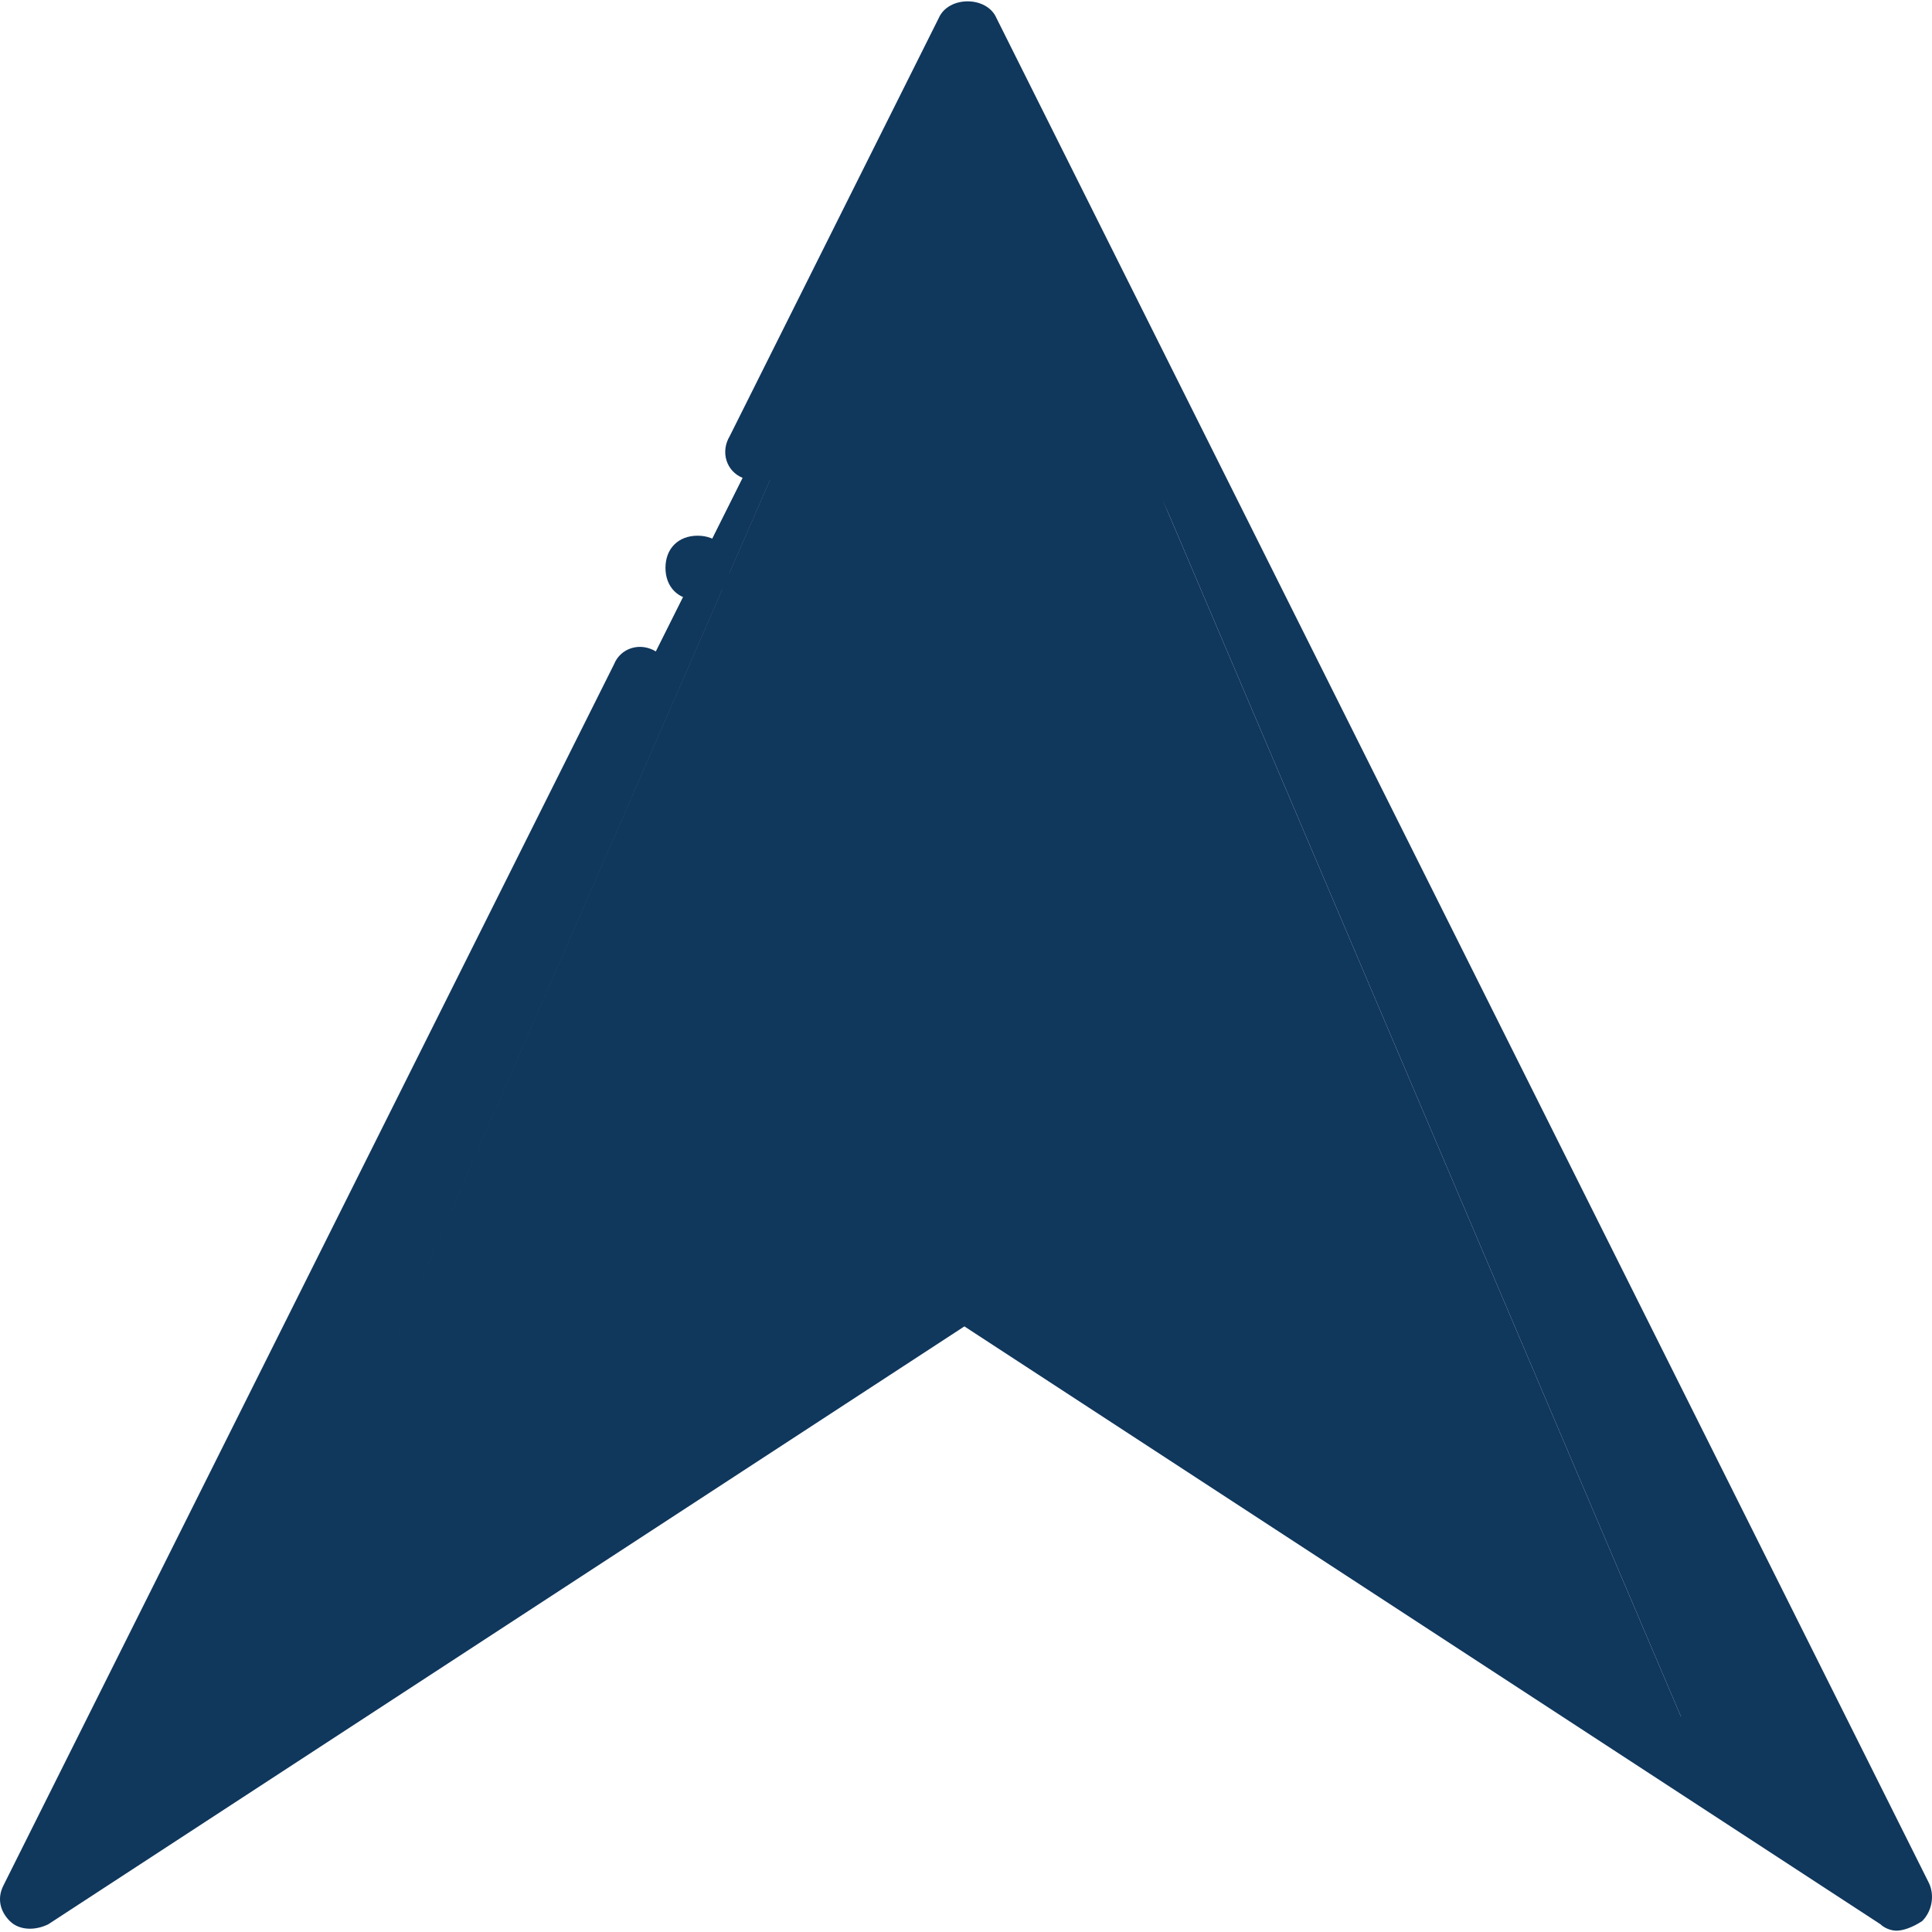
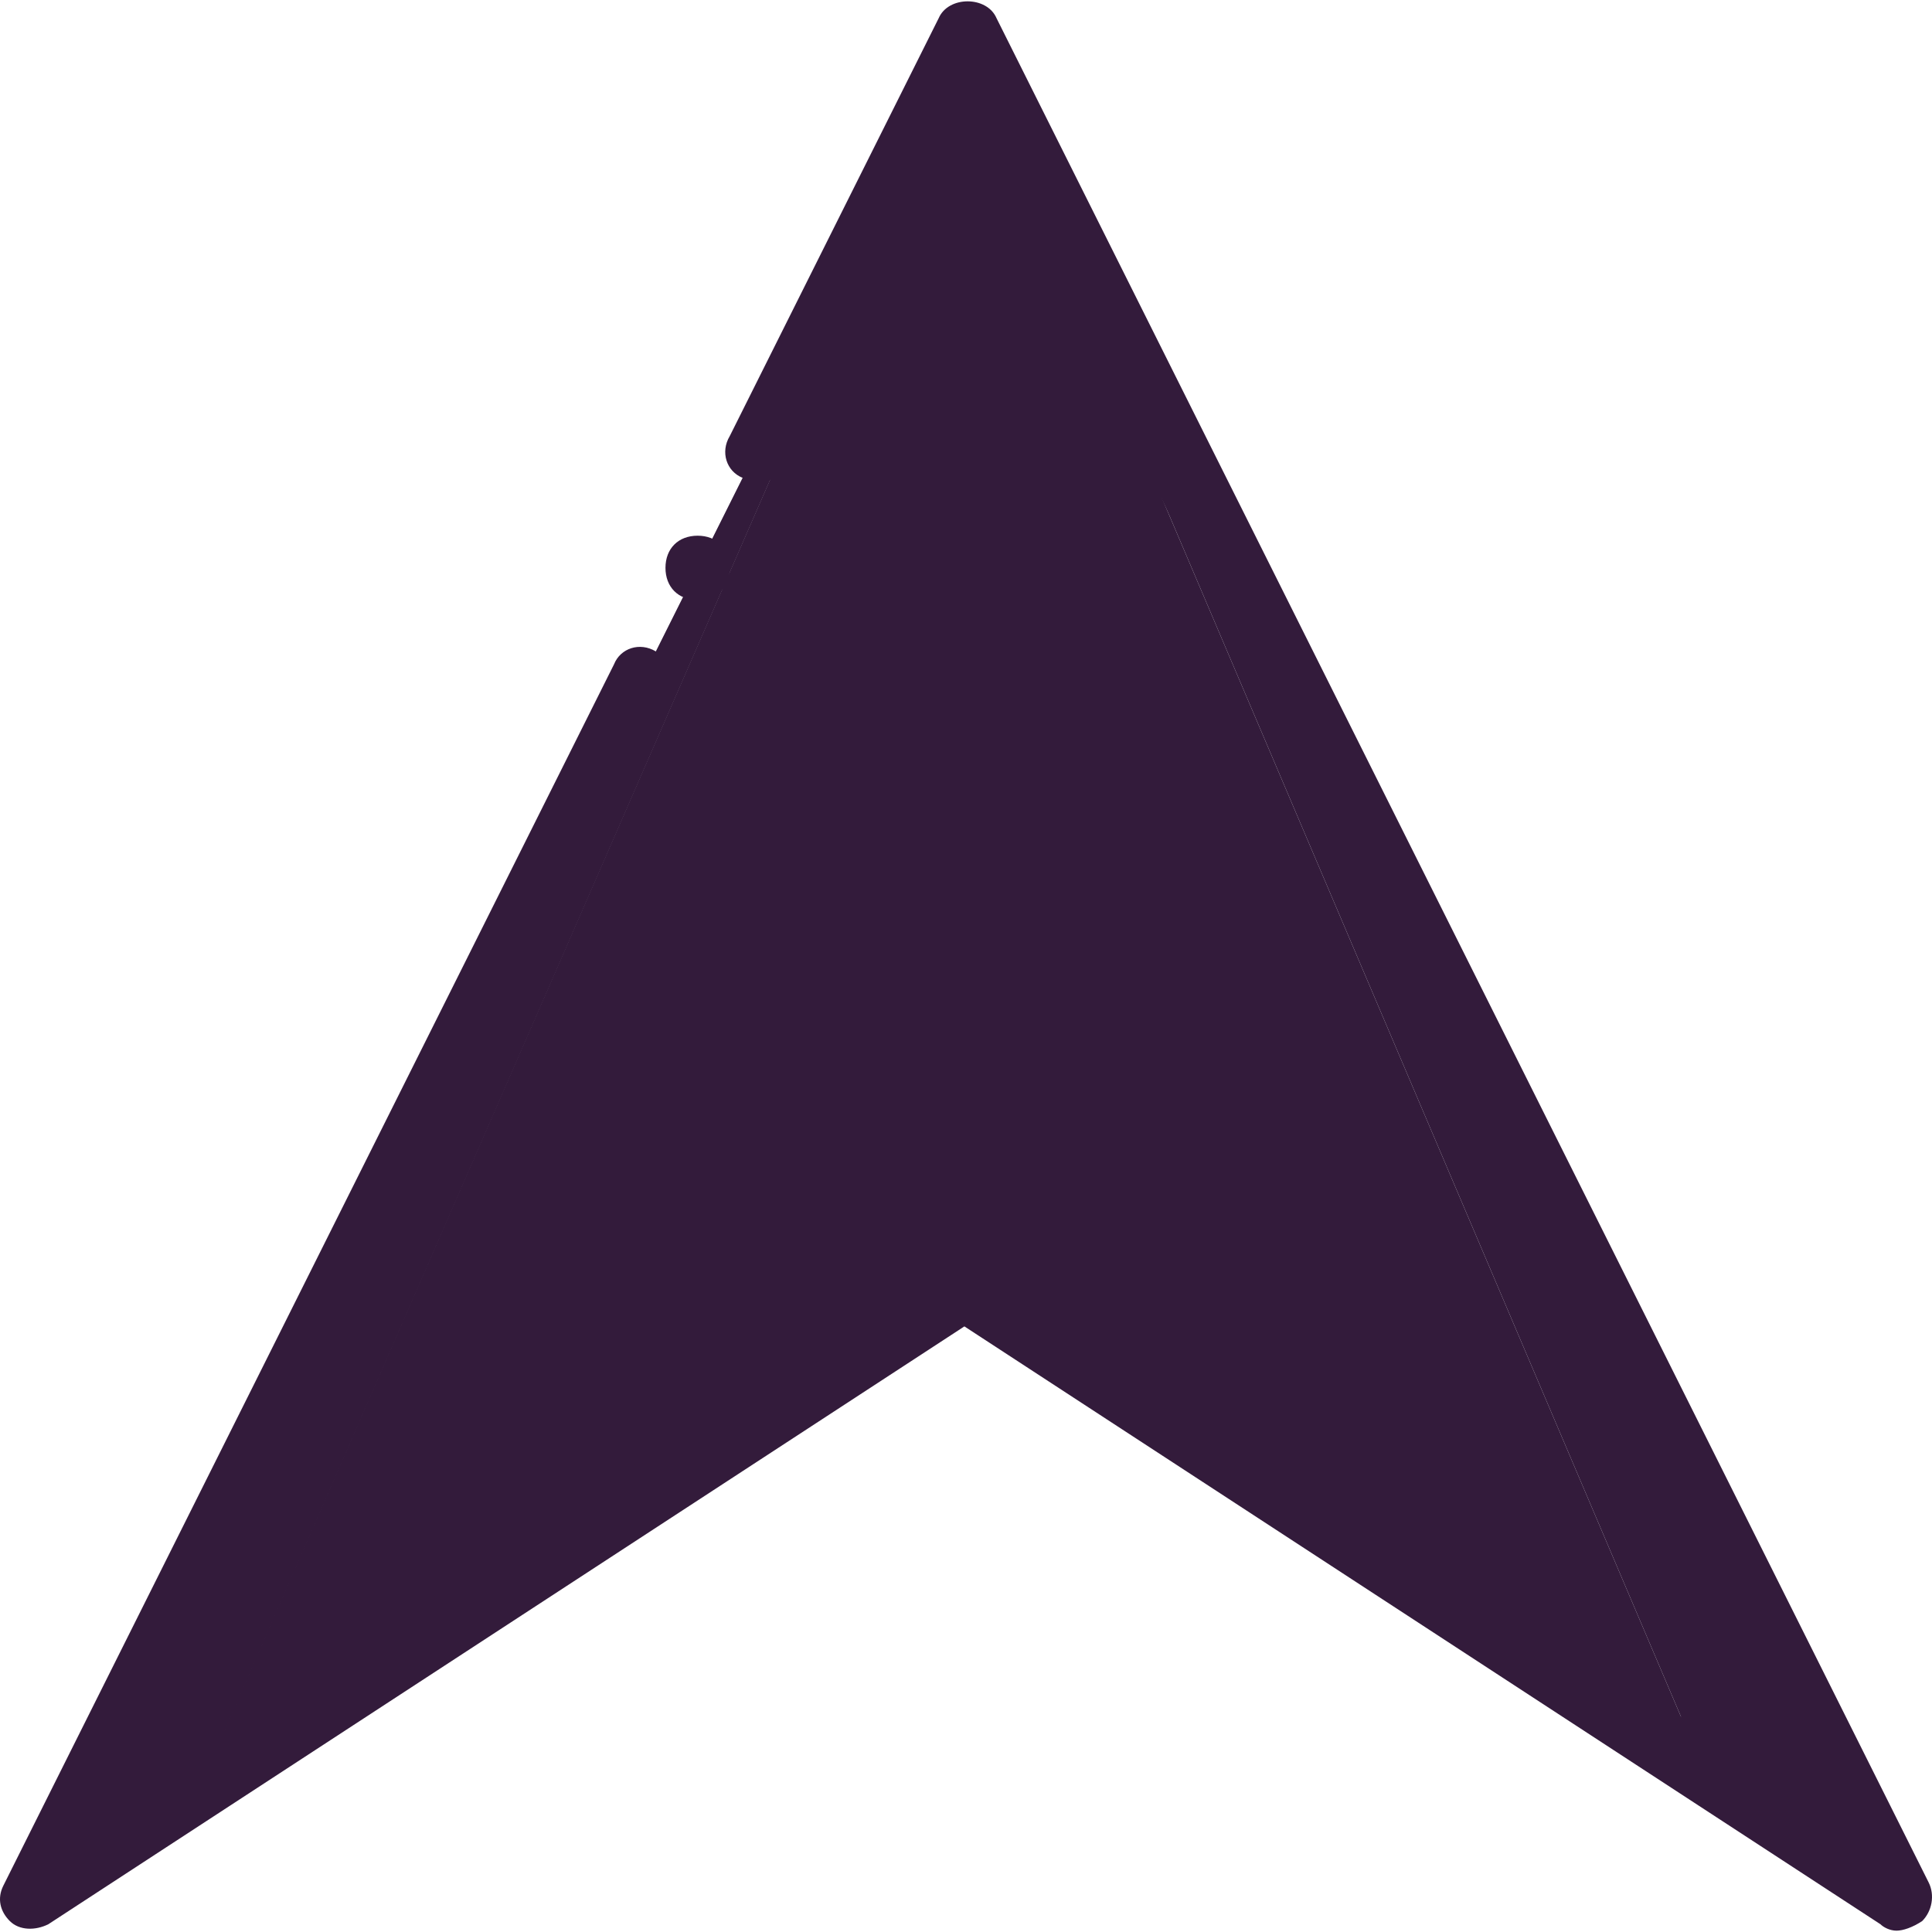
- <svg xmlns="http://www.w3.org/2000/svg" fill="#10375C" version="1.1" id="Layer_1" viewBox="0 0 512.922 512.922" xml:space="preserve">
+ <svg xmlns="http://www.w3.org/2000/svg" fill="#331B3B" version="1.1" id="Layer_1" viewBox="0 0 512.922 512.922" xml:space="preserve">
  <g transform="translate(1 1)">
-     <polygon style="fill:#10375C;" points="255.035,8.101 50.235,477.435 255.035,340.901 451.301,468.901  " />
-     <polygon style="fill:#10375C;" points="502.501,503.035 255.035,8.101 451.301,468.901 255.035,340.901  " />
-     <polygon style="fill:#10375C;" points="51.941,474.021 255.035,8.101 7.568,503.035  " />
+     <polygon style="fill:#331B3B;" points="255.035,8.101 50.235,477.435 255.035,340.901 451.301,468.901  " />
+     <polygon style="fill:#331B3B;" points="502.501,503.035 255.035,8.101 451.301,468.901 255.035,340.901  " />
+     <polygon style="fill:#331B3B;" points="51.941,474.021 255.035,8.101 7.568,503.035  " />
    <path d="M502.501,511.568c-1.707,0-3.413-0.853-4.267-1.707l-243.2-158.72l-243.2,158.72c-3.413,1.707-7.68,1.707-10.24-0.853   c-2.56-2.56-3.413-5.973-1.707-9.387l162.133-324.267c1.707-4.267,6.827-5.973,11.093-3.413c4.267,1.707,5.973,6.827,3.413,11.093   L29.755,478.288l221.013-145.067c2.56-1.707,6.827-1.707,9.387,0l221.013,145.067L255.035,26.875l-47.787,95.573   c-1.707,4.267-6.827,5.973-11.093,3.413c-4.267-1.707-5.973-6.827-3.413-11.093L248.208,3.835c2.56-5.973,12.8-5.973,15.36,0   l247.467,494.933c1.707,3.413,0.853,7.68-1.707,10.24C506.768,510.715,504.208,511.568,502.501,511.568z" />
    <path d="M192.741,149.755c0-5.12-3.413-8.533-8.533-8.533c-5.12,0-8.533,3.413-8.533,8.533c0,5.12,3.413,8.533,8.533,8.533   C189.328,158.288,192.741,154.875,192.741,149.755" />
  </g>
</svg>
